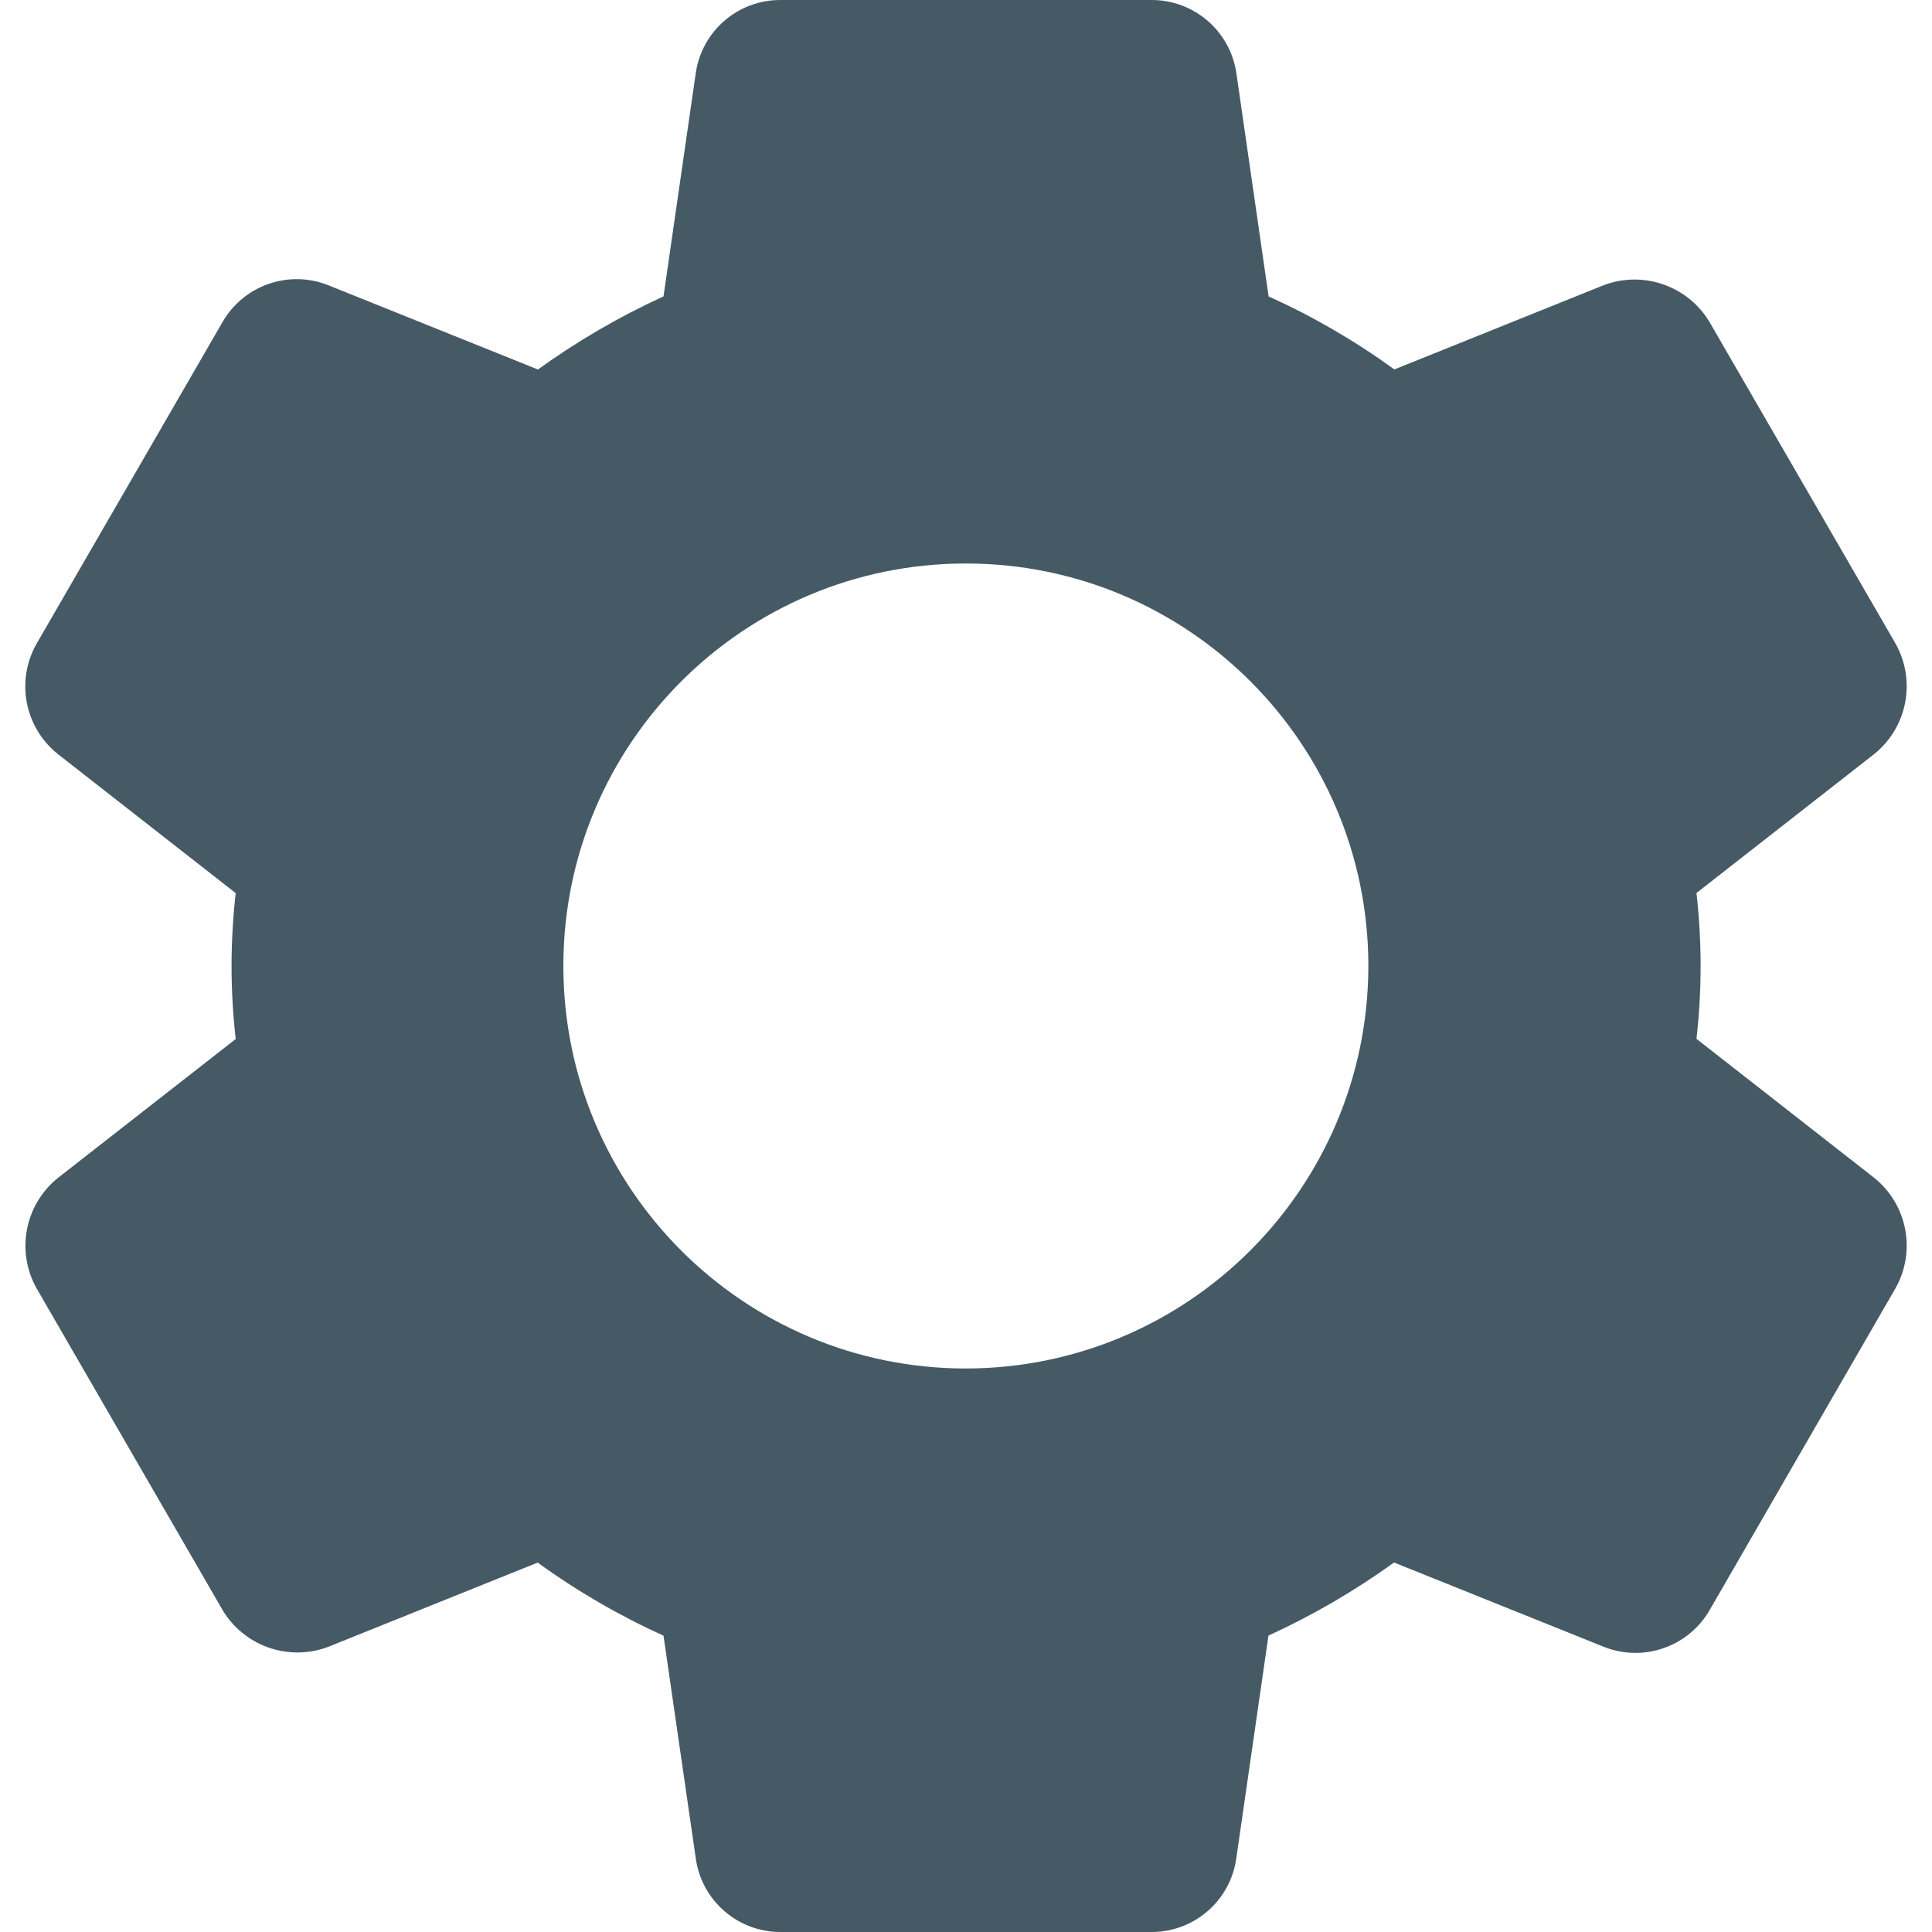
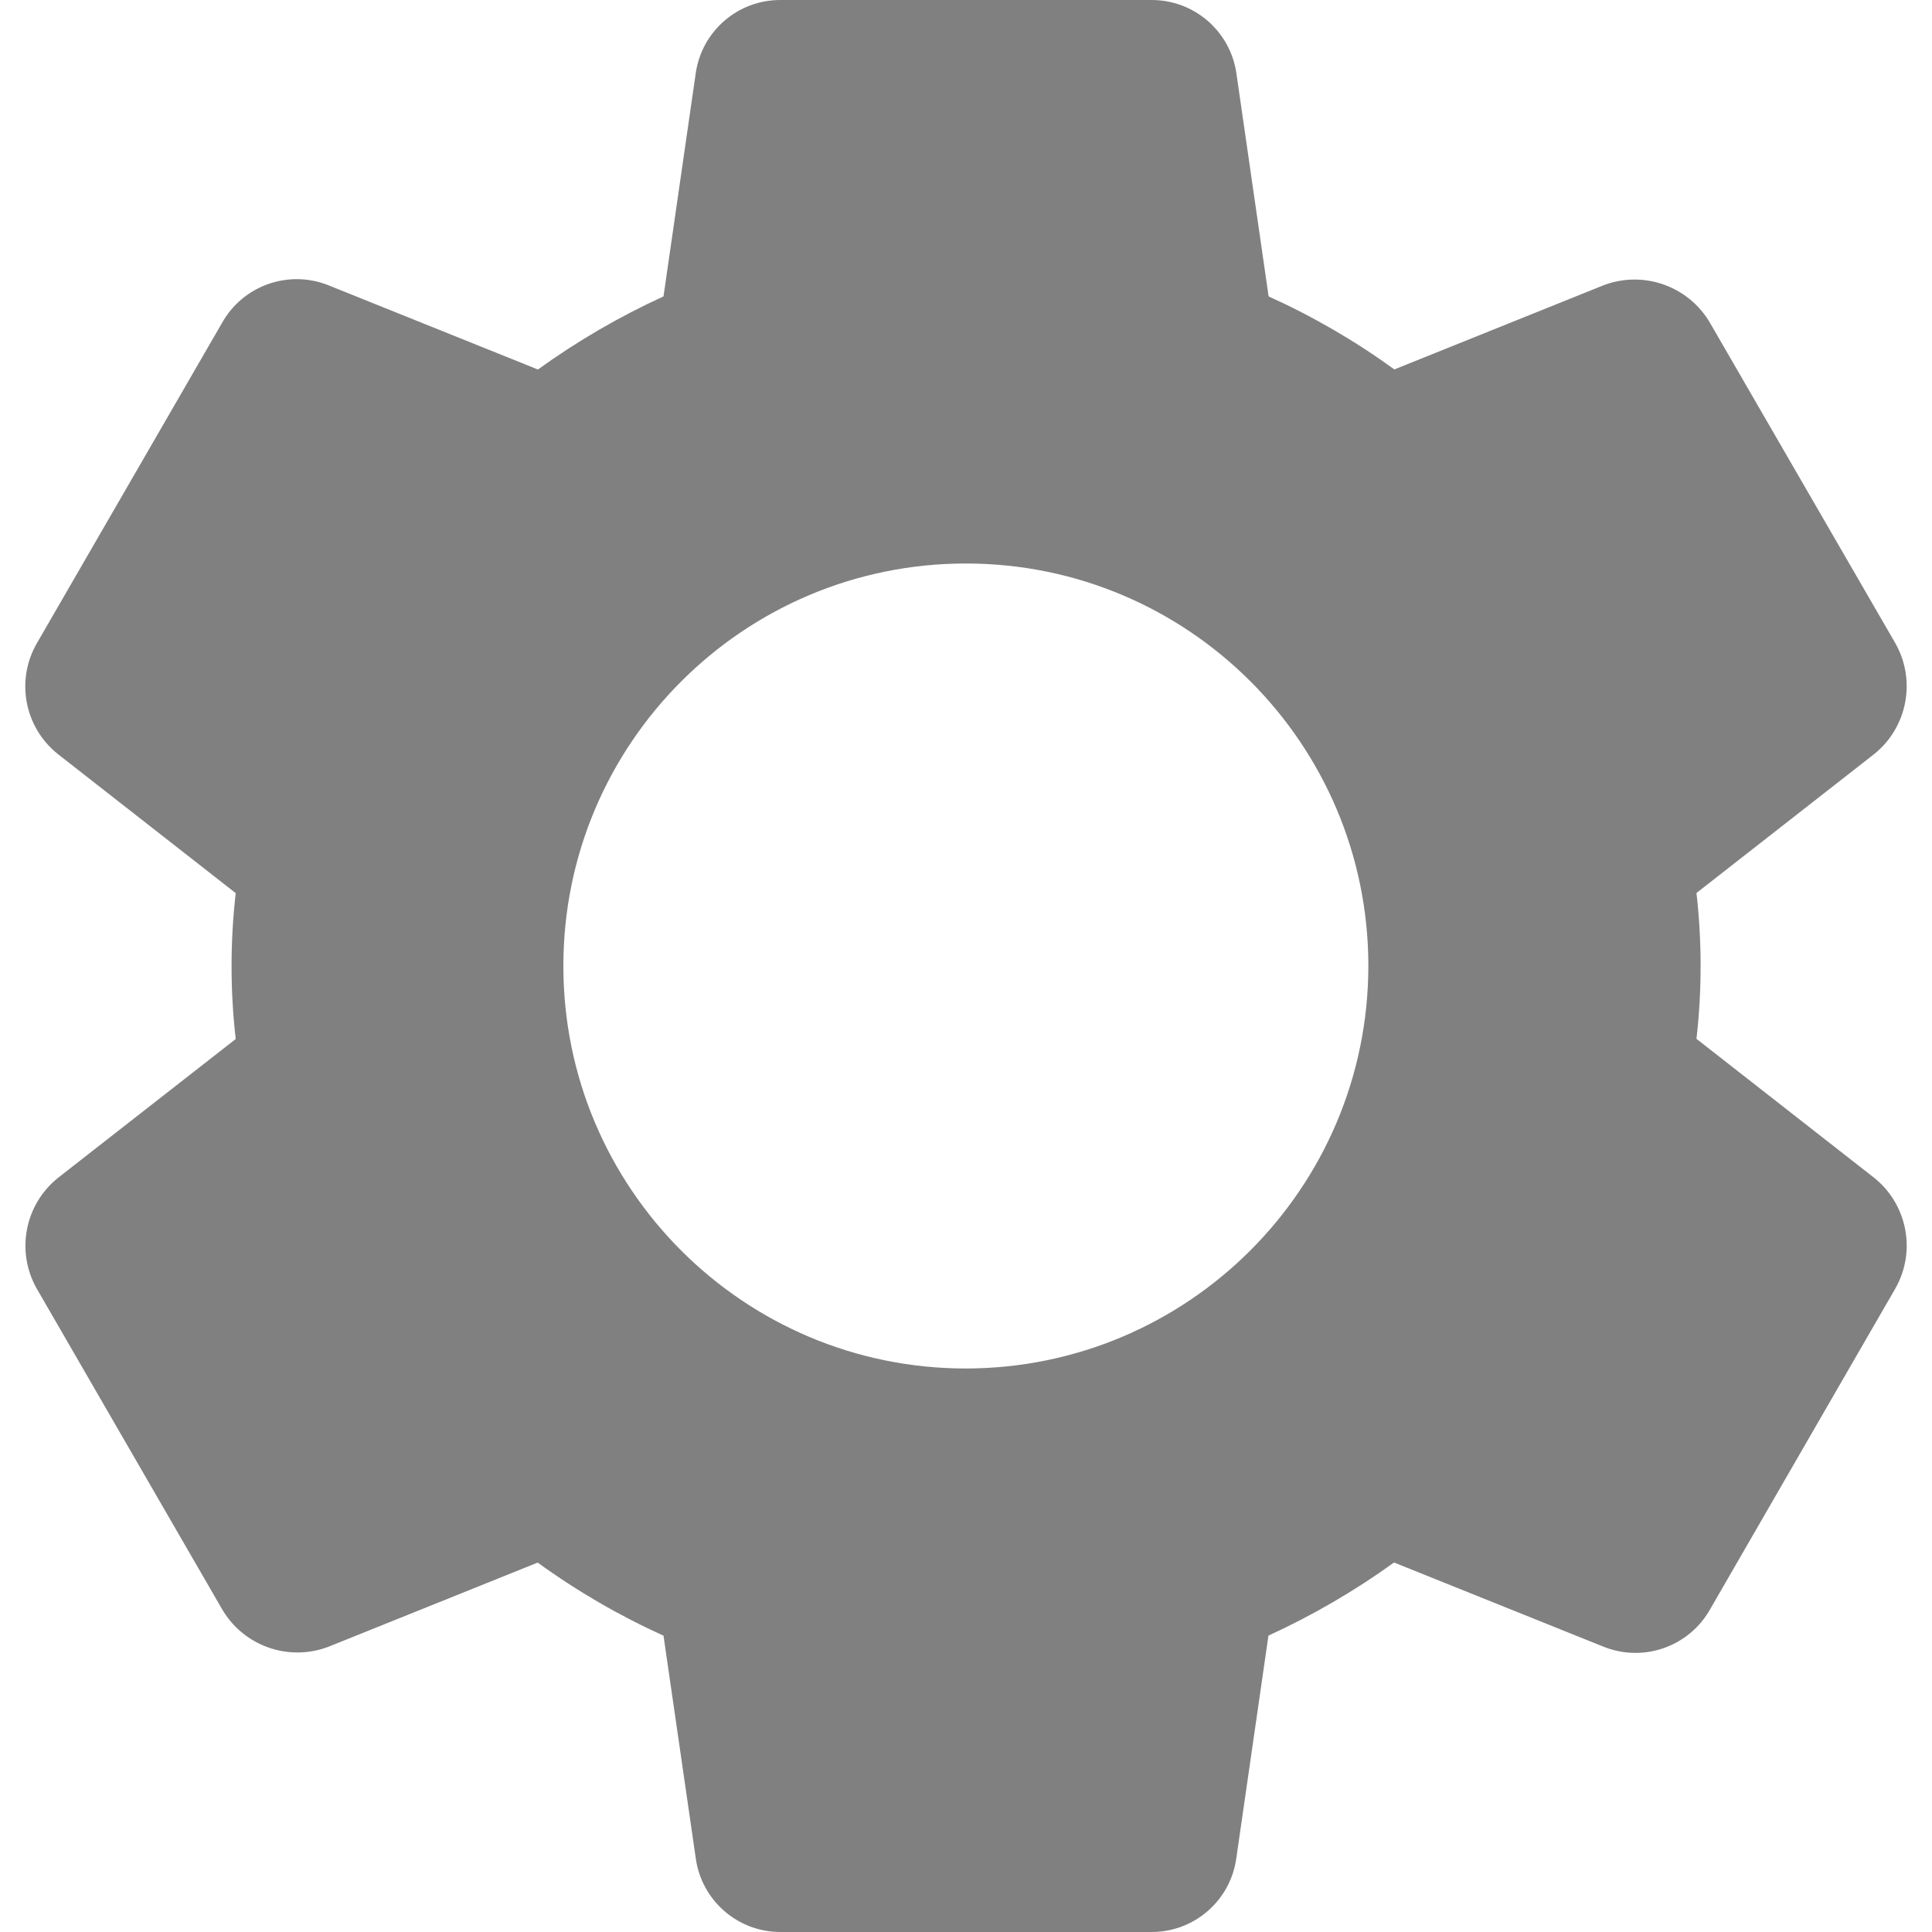
<svg xmlns="http://www.w3.org/2000/svg" version="1.1" id="Capa_1" x="0px" y="0px" viewBox="0 0 512.002 512.002" style="enable-background:new 0 0 512.002 512.002;" xml:space="preserve">
-   <path style="fill:#455A64;" d="M496.647,312.107l-47.061-36.8c1.459-12.844,1.459-25.812,0-38.656l47.104-36.821  c8.827-7.109,11.186-19.575,5.568-29.419l-48.96-84.629c-5.639-9.906-17.649-14.232-28.309-10.197l-55.467,22.315  c-10.423-7.562-21.588-14.045-33.323-19.349l-8.512-58.923c-1.535-11.312-11.24-19.72-22.656-19.627h-98.133  c-11.321-0.068-20.948,8.246-22.528,19.456l-8.533,59.093c-11.699,5.355-22.846,11.843-33.28,19.371L86.94,75.563  c-10.55-4.159-22.549,0.115-28.096,10.005L9.841,170.347c-5.769,9.86-3.394,22.463,5.568,29.547l47.061,36.8  c-1.473,12.843-1.473,25.813,0,38.656l-47.104,36.8c-8.842,7.099-11.212,19.572-5.589,29.419l48.939,84.651  c5.632,9.913,17.649,14.242,28.309,10.197l55.467-22.315c10.432,7.566,21.604,14.056,33.344,19.371l8.533,58.88  c1.502,11.282,11.147,19.694,22.528,19.648h98.133c11.342,0.091,21-8.226,22.592-19.456l8.533-59.093  c11.698-5.357,22.844-11.845,33.28-19.371l55.68,22.379c10.55,4.149,22.543-0.122,28.096-10.005l49.152-85.12  C507.866,331.505,505.447,319.139,496.647,312.107z M255.964,362.667c-58.91,0-106.667-47.756-106.667-106.667  s47.756-106.667,106.667-106.667s106.667,47.756,106.667,106.667C362.56,314.882,314.845,362.597,255.964,362.667z" />
-   <g>
+   <defs id="defs37" />
+   <path style="fill:#808080;fill-opacity:1" d="M496.647,312.107l-47.061-36.8c1.459-12.844,1.459-25.812,0-38.656l47.104-36.821  c8.827-7.109,11.186-19.575,5.568-29.419l-48.96-84.629c-5.639-9.906-17.649-14.232-28.309-10.197l-55.467,22.315  c-10.423-7.562-21.588-14.045-33.323-19.349l-8.512-58.923c-1.535-11.312-11.24-19.72-22.656-19.627h-98.133  c-11.321-0.068-20.948,8.246-22.528,19.456l-8.533,59.093c-11.699,5.355-22.846,11.843-33.28,19.371L86.94,75.563  c-10.55-4.159-22.549,0.115-28.096,10.005L9.841,170.347c-5.769,9.86-3.394,22.463,5.568,29.547l47.061,36.8  c-1.473,12.843-1.473,25.813,0,38.656l-47.104,36.8c-8.842,7.099-11.212,19.572-5.589,29.419l48.939,84.651  c5.632,9.913,17.649,14.242,28.309,10.197l55.467-22.315c10.432,7.566,21.604,14.056,33.344,19.371l8.533,58.88  c1.502,11.282,11.147,19.694,22.528,19.648h98.133c11.342,0.091,21-8.226,22.592-19.456l8.533-59.093  c11.698-5.357,22.844-11.845,33.28-19.371l55.68,22.379c10.55,4.149,22.543-0.122,28.096-10.005l49.152-85.12  C507.866,331.505,505.447,319.139,496.647,312.107z M255.964,362.667c-58.91,0-106.667-47.756-106.667-106.667  s47.756-106.667,106.667-106.667s106.667,47.756,106.667,106.667C362.56,314.882,314.845,362.597,255.964,362.667z" id="path2" />
+   <g id="g4">
</g>
-   <g>
+   <g id="g6">
</g>
-   <g>
+   <g id="g8">
</g>
-   <g>
+   <g id="g10">
</g>
-   <g>
+   <g id="g12">
</g>
-   <g>
+   <g id="g14">
</g>
-   <g>
+   <g id="g16">
</g>
-   <g>
+   <g id="g18">
</g>
-   <g>
+   <g id="g20">
</g>
-   <g>
+   <g id="g22">
</g>
-   <g>
+   <g id="g24">
</g>
-   <g>
+   <g id="g26">
</g>
-   <g>
+   <g id="g28">
</g>
-   <g>
+   <g id="g30">
</g>
-   <g>
+   <g id="g32">
</g>
</svg>
